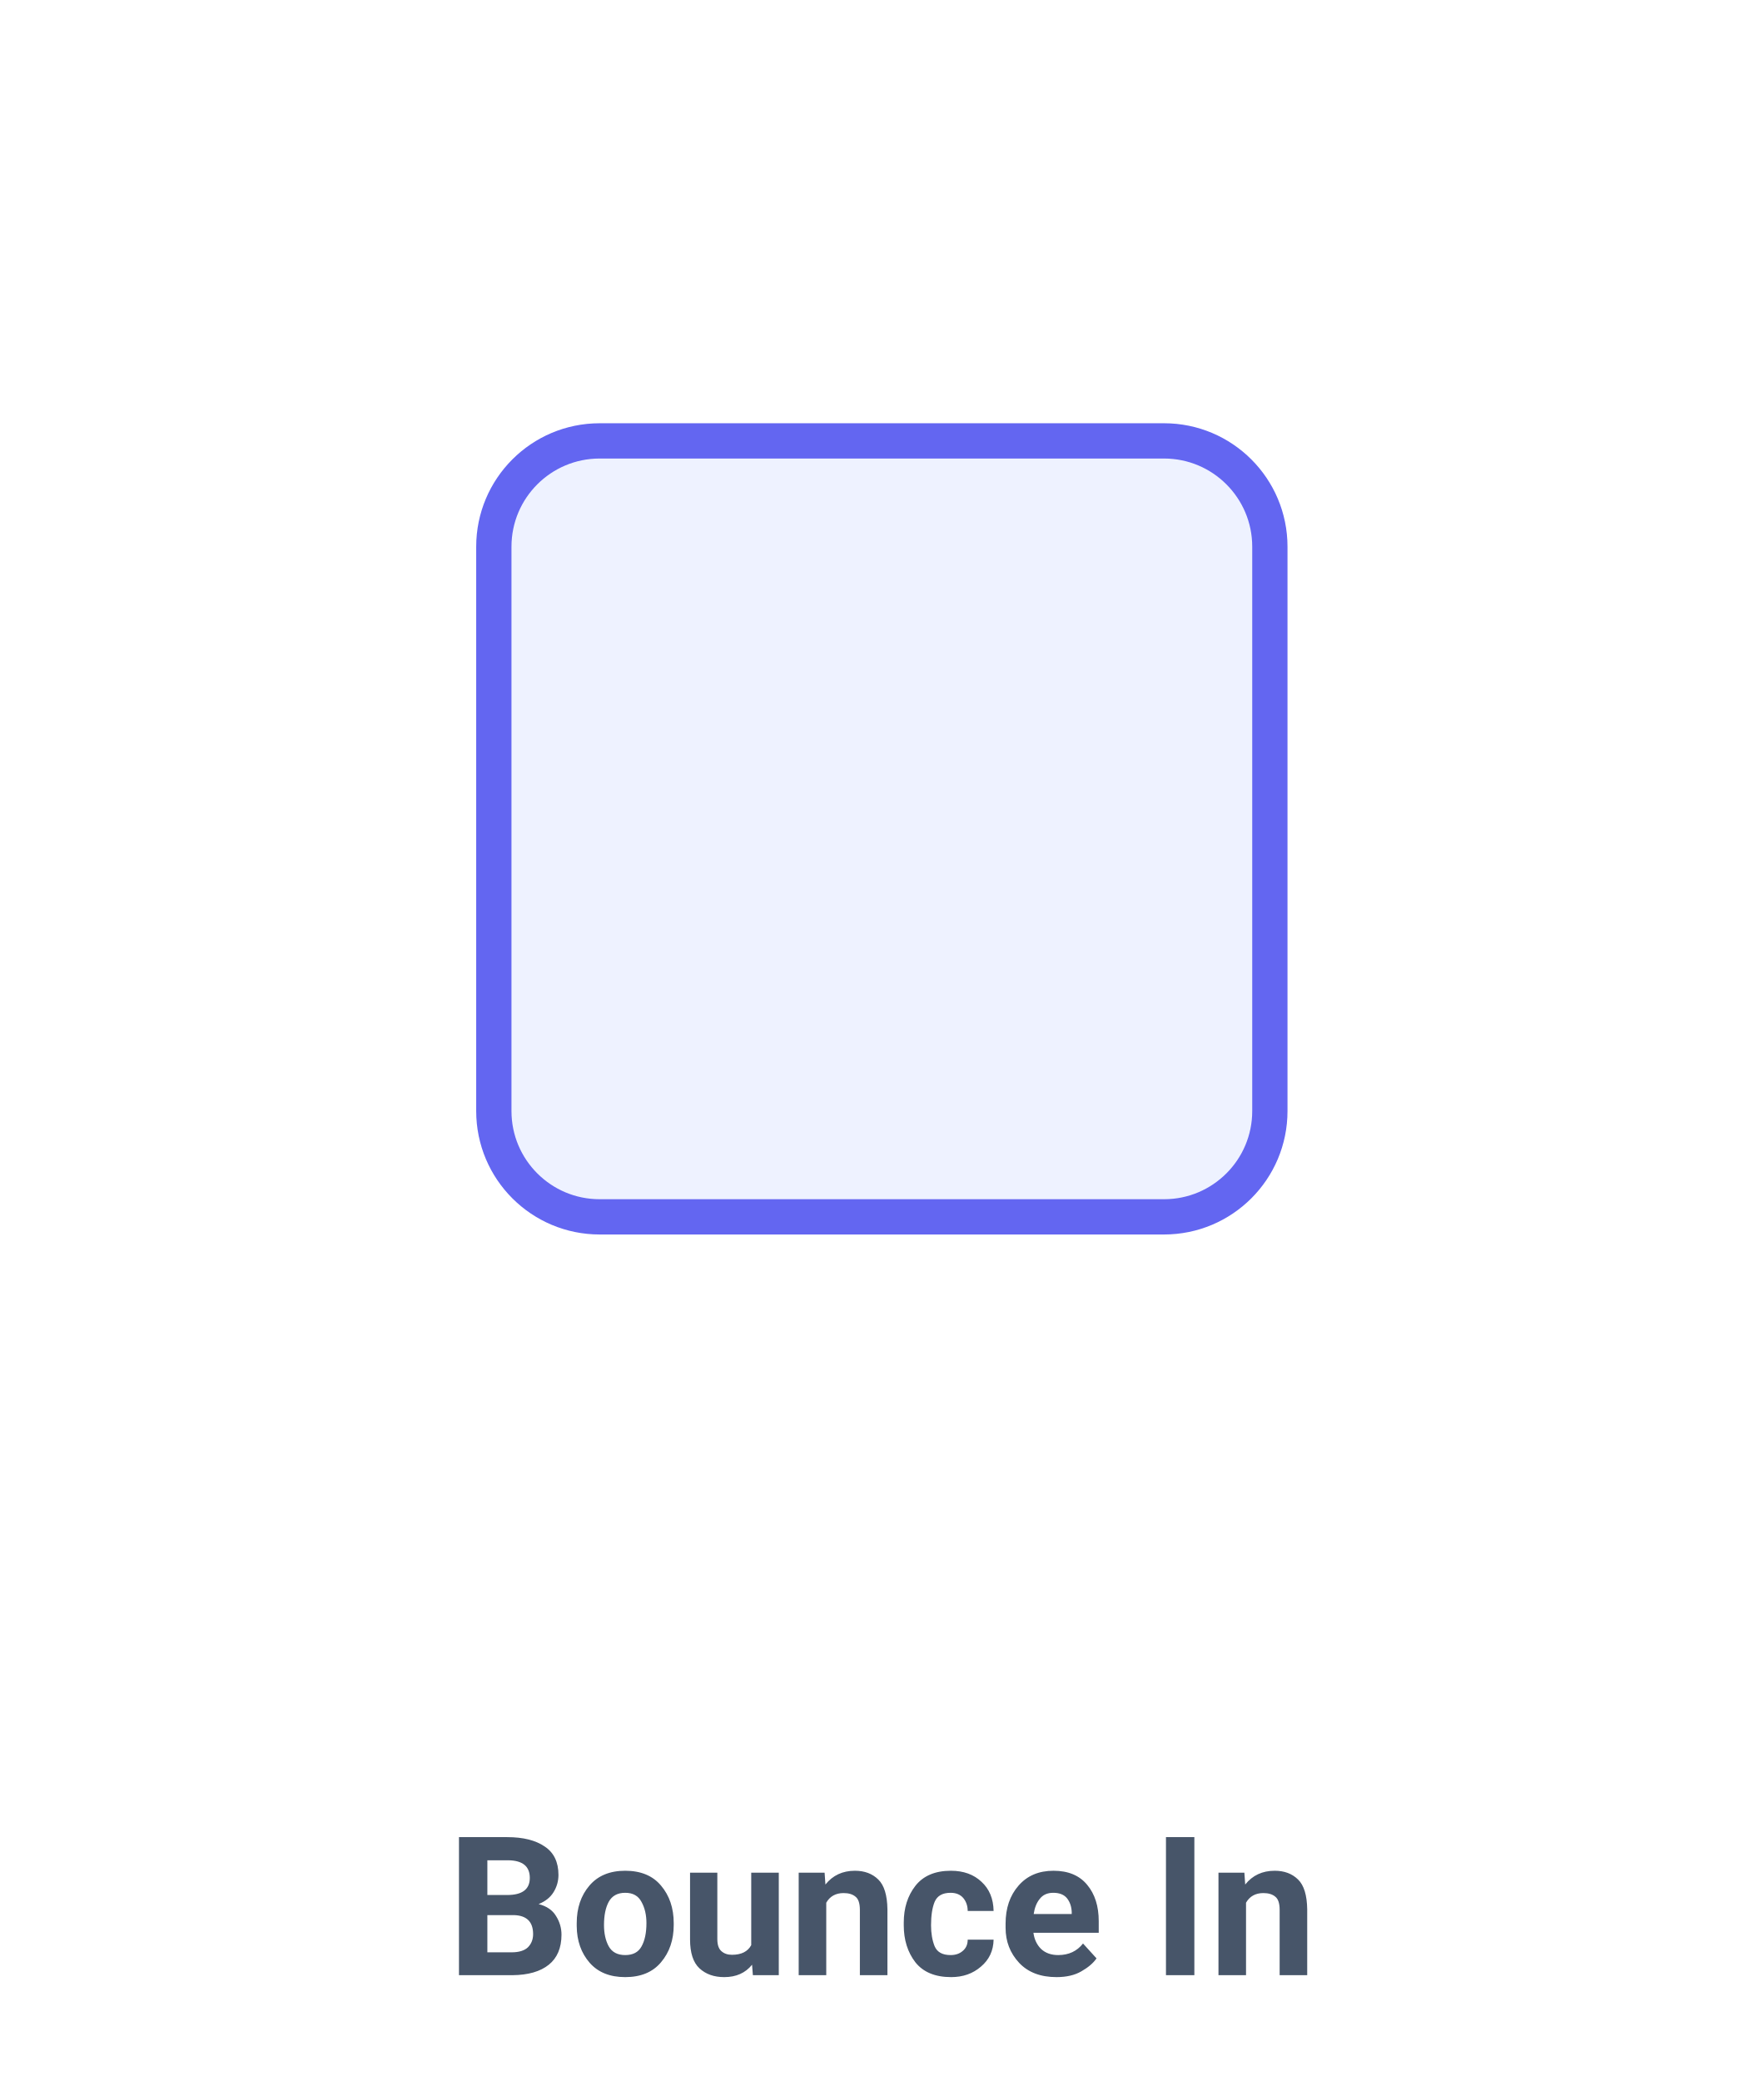
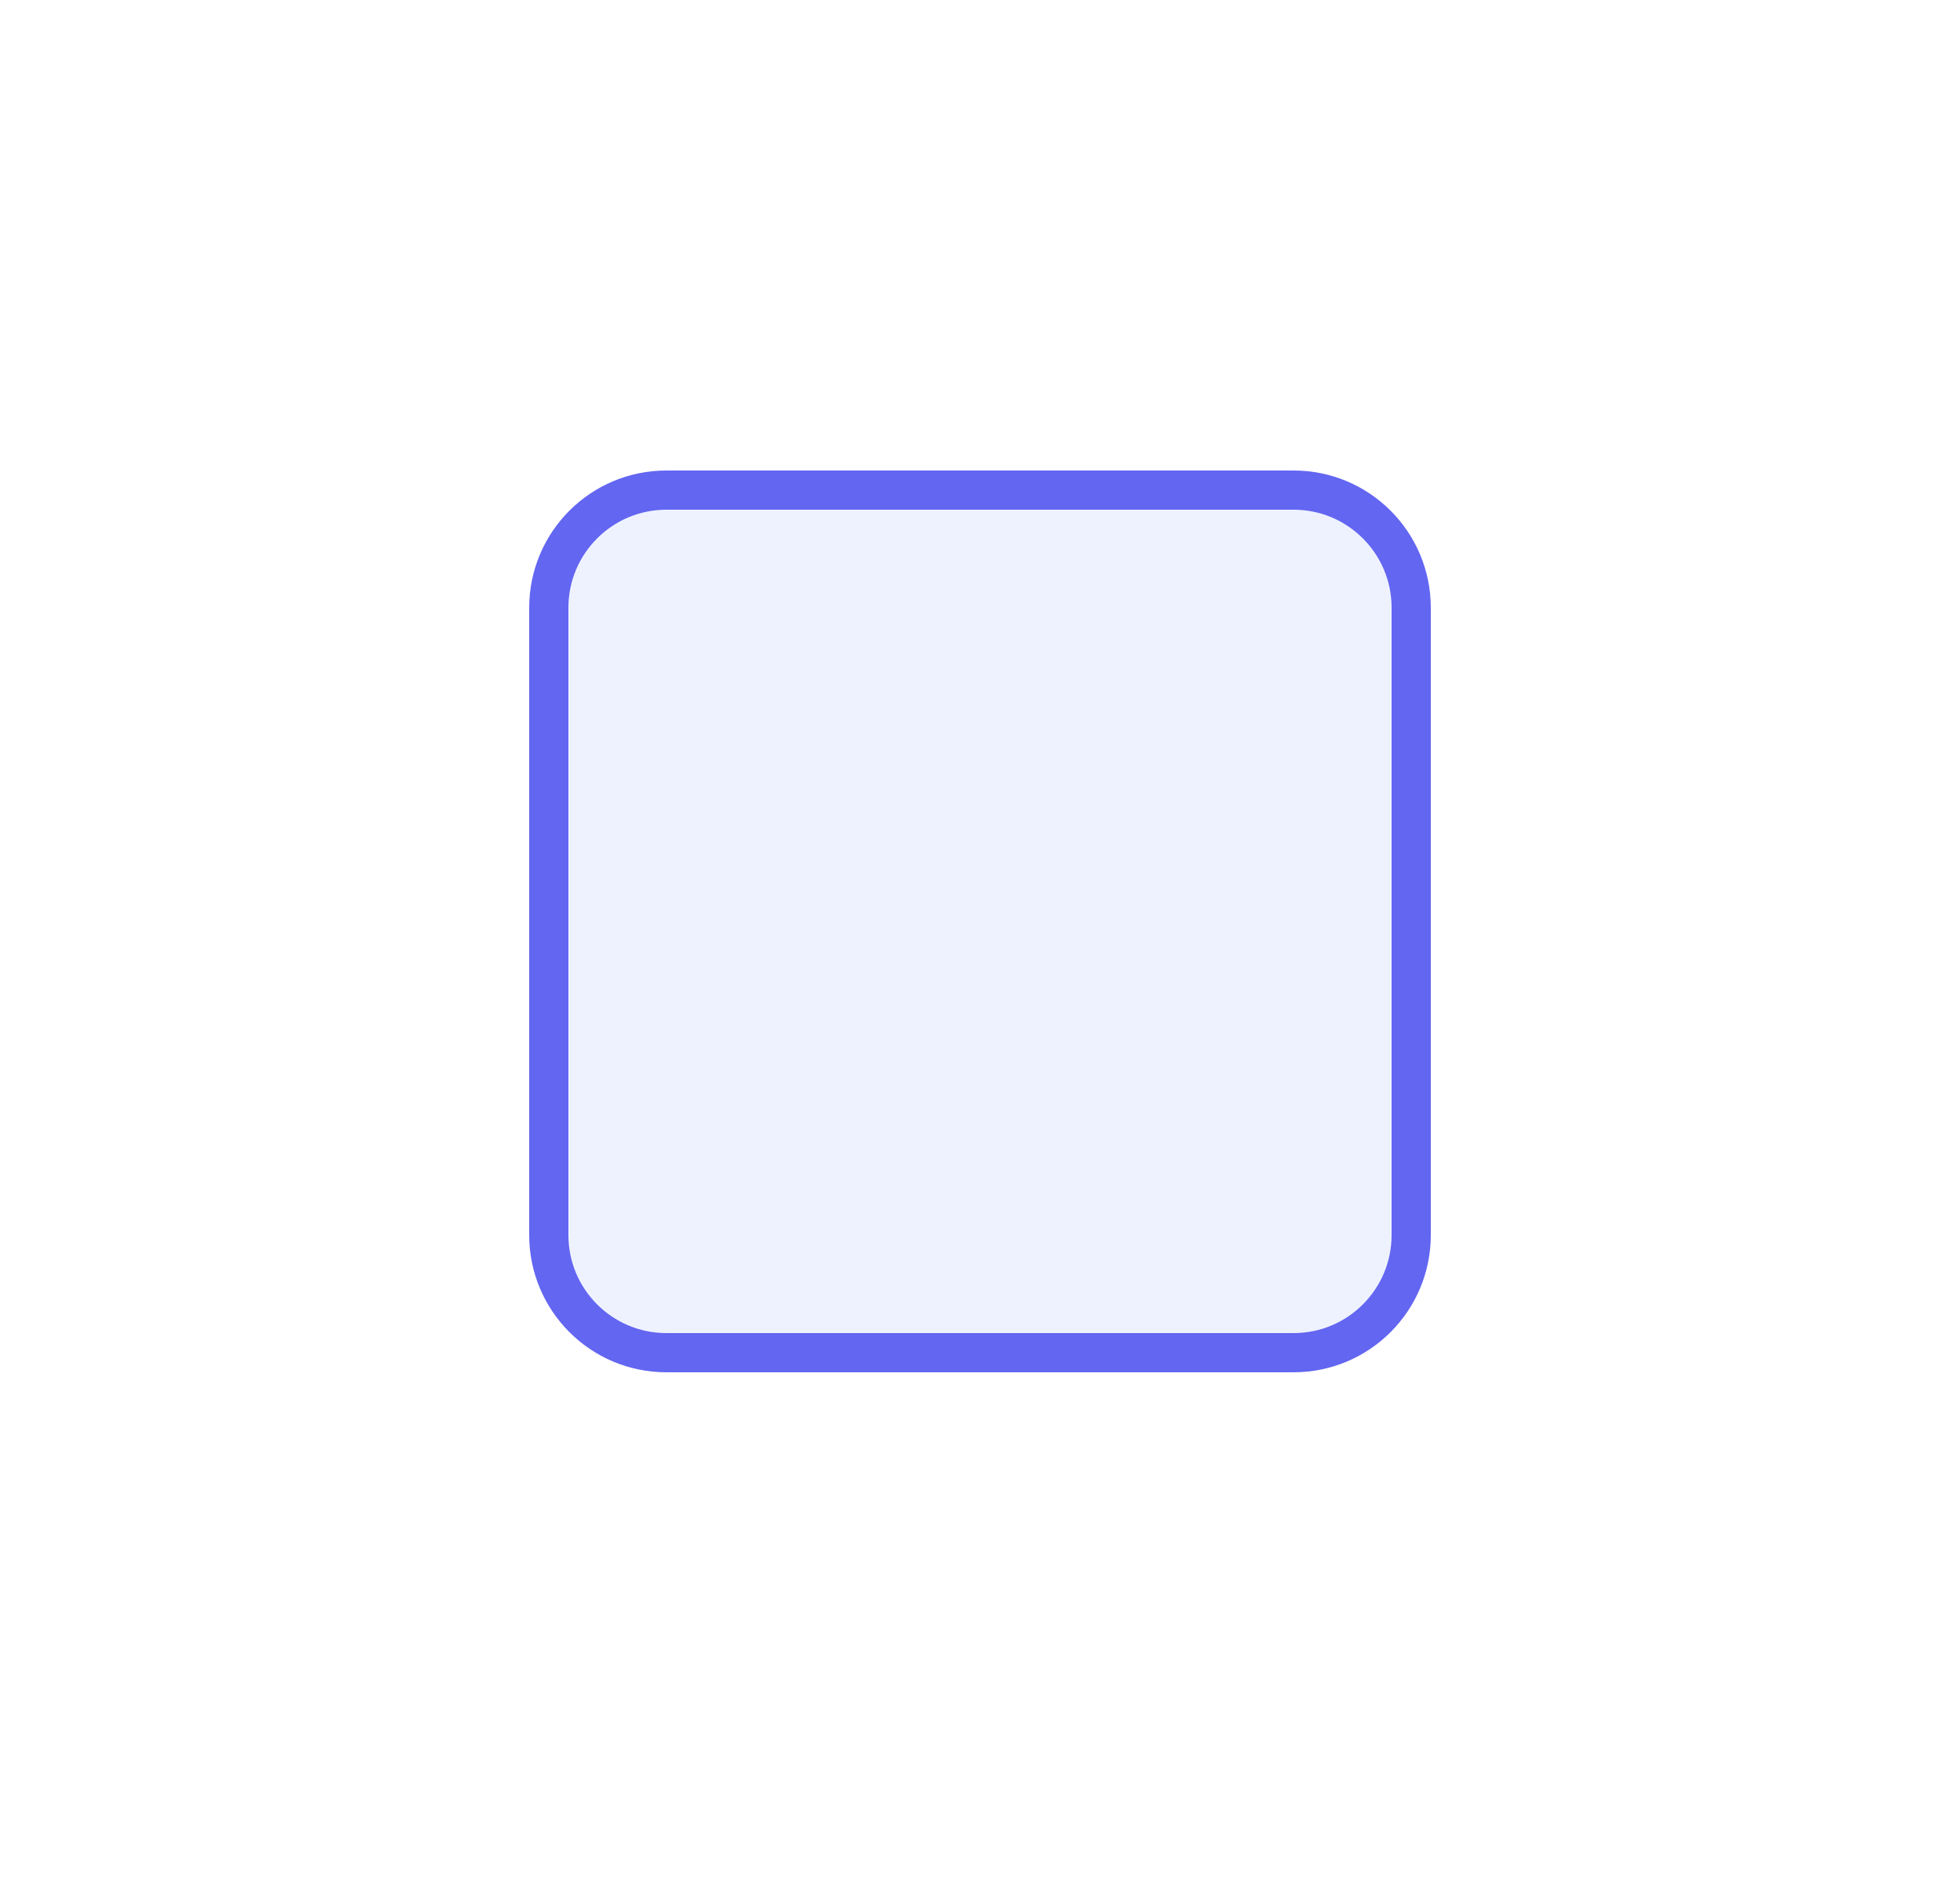
- <svg xmlns="http://www.w3.org/2000/svg" viewBox="0 0 100 118">
+ <svg xmlns="http://www.w3.org/2000/svg" viewBox="0 0 100 96">
  <style>.b{transform-box:fill-box;transform-origin:50% 50%;animation:fx 2.6s ease infinite}@keyframes fx{0%{transform:scale(.3);opacity:0}45%{transform:scale(1.08);opacity:1}65%{transform:scale(.96)}82%{transform:scale(1);opacity:1}92%{opacity:1}100%{transform:scale(1);opacity:0}}</style>
  <rect class="b" x="28" y="25" width="44" height="44" rx="6" fill="#eef2ff" stroke="#6366f1" stroke-width="2" />
-   <text x="50" y="112" text-anchor="middle" font-family="-apple-system,Segoe UI,Roboto,Arial,sans-serif" font-size="11" font-weight="600" fill="#475569">Bounce In</text>
</svg>
